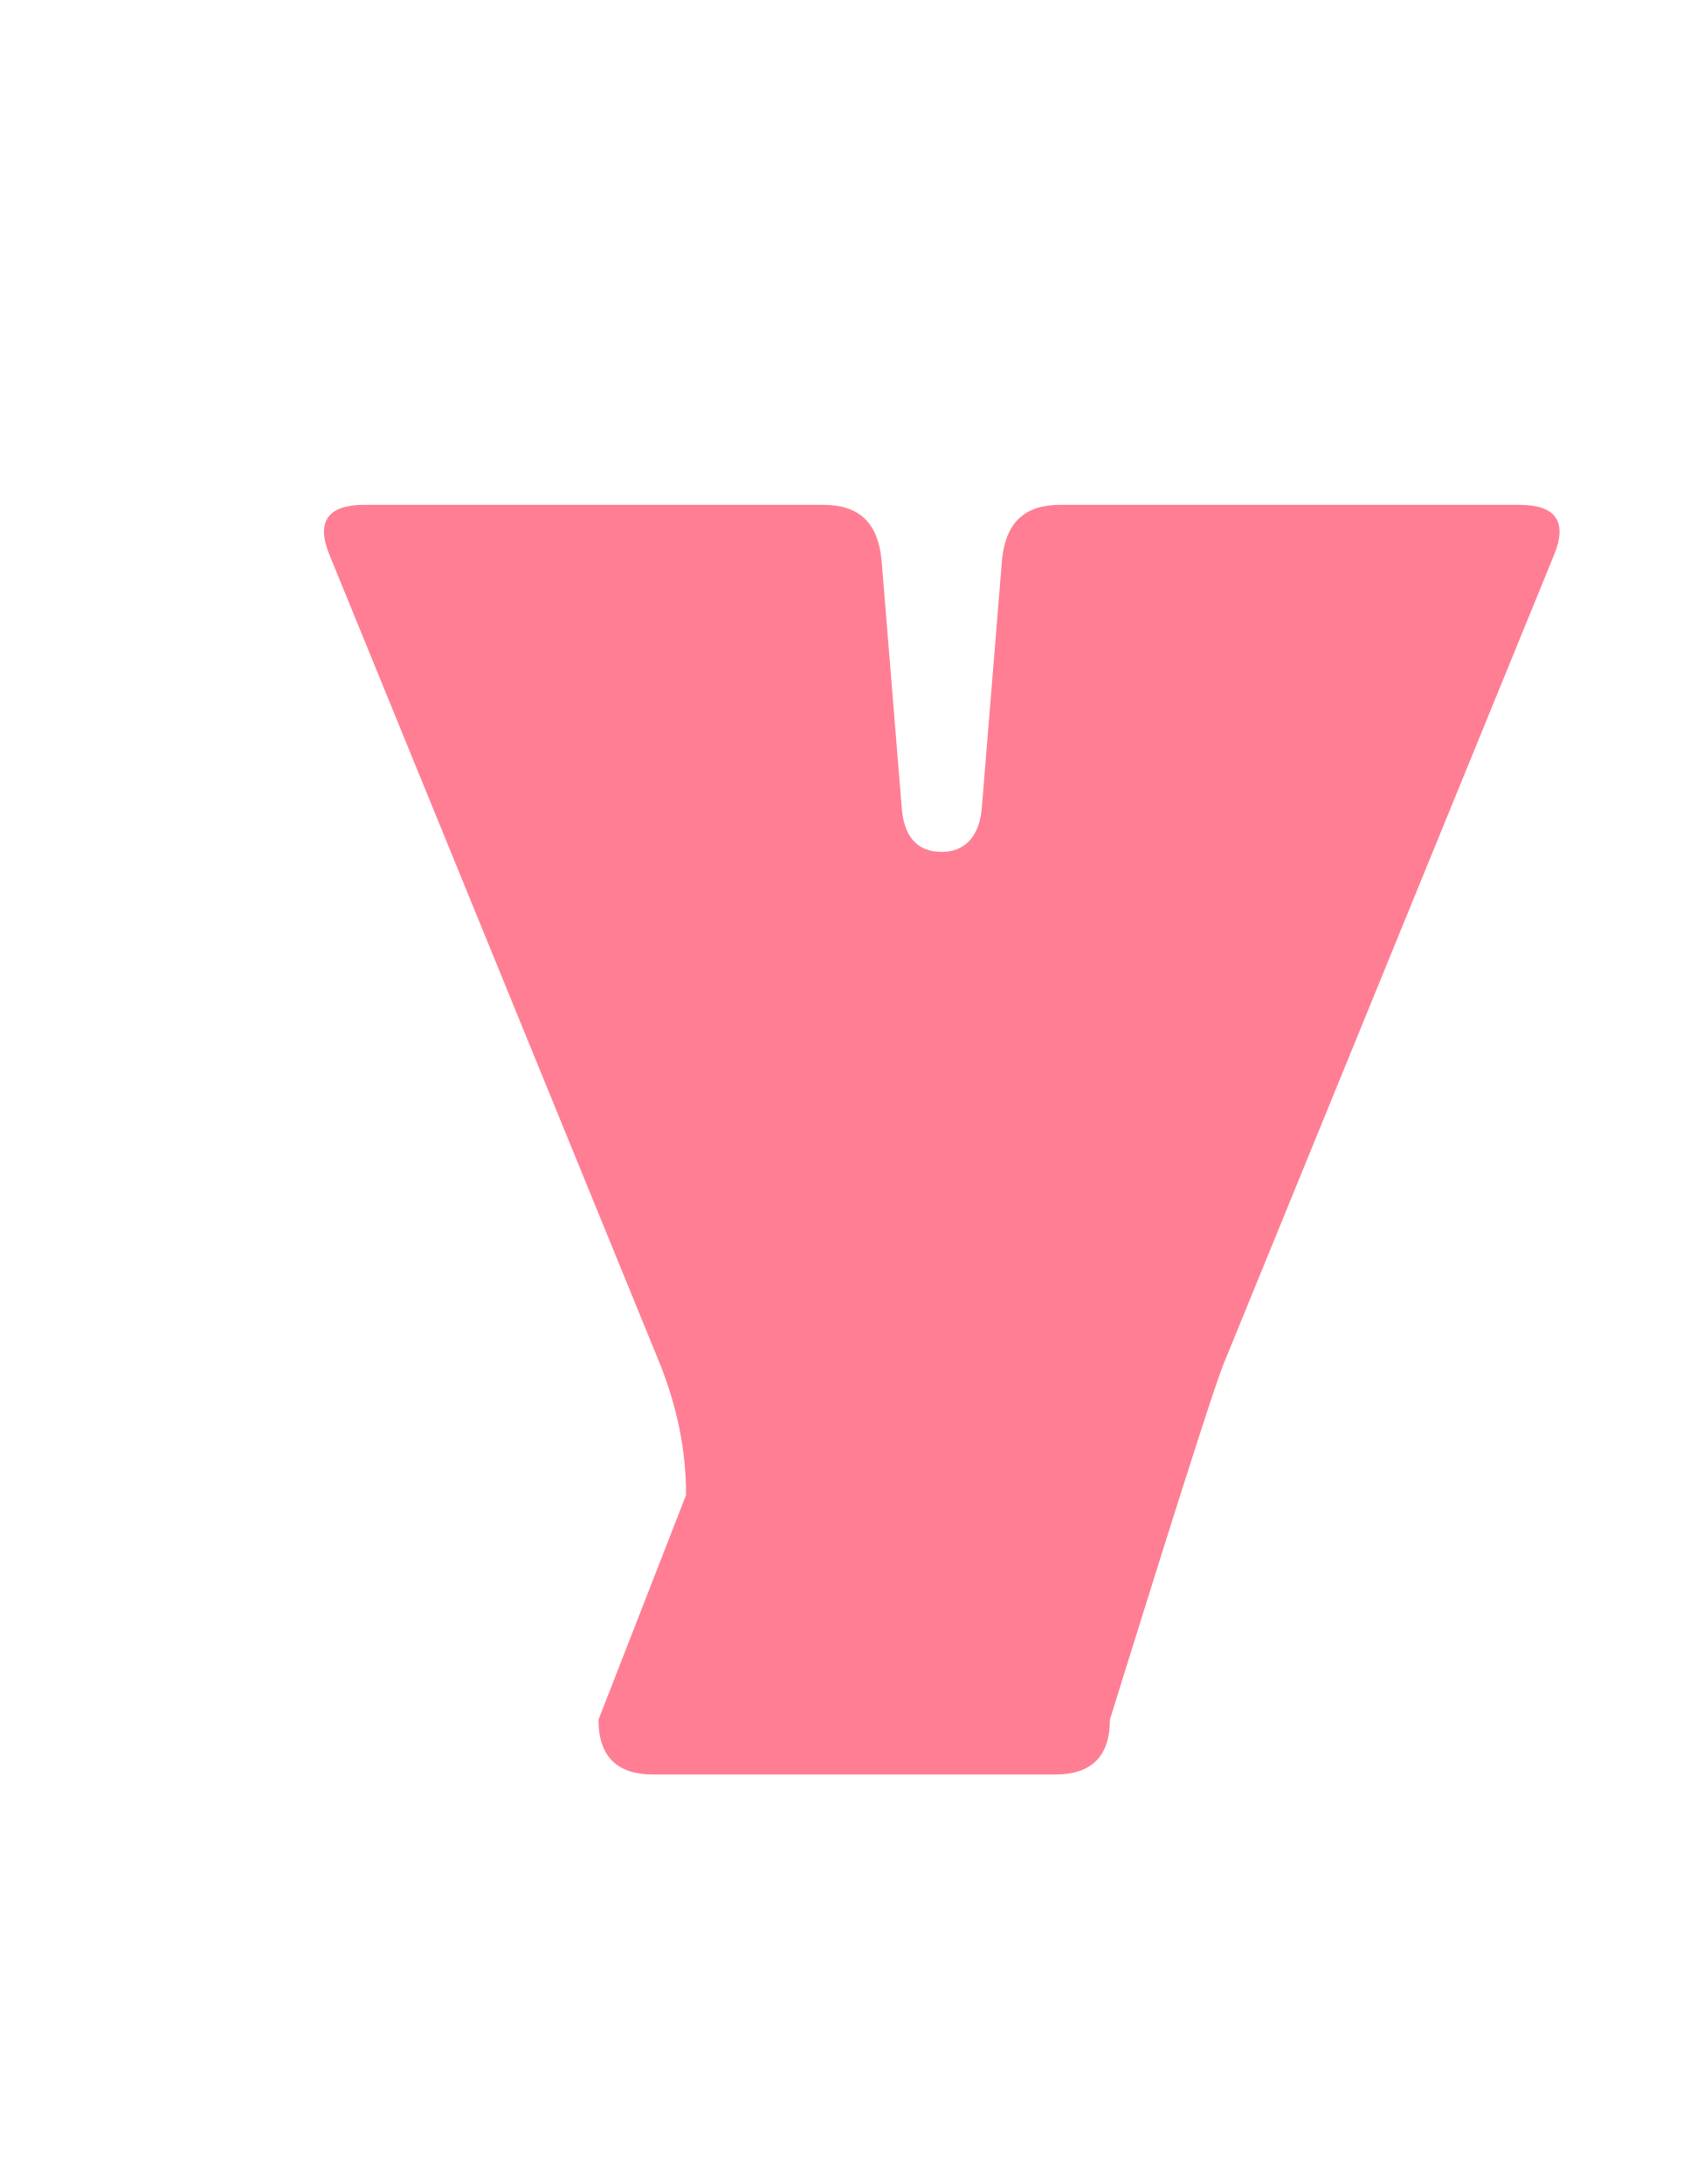
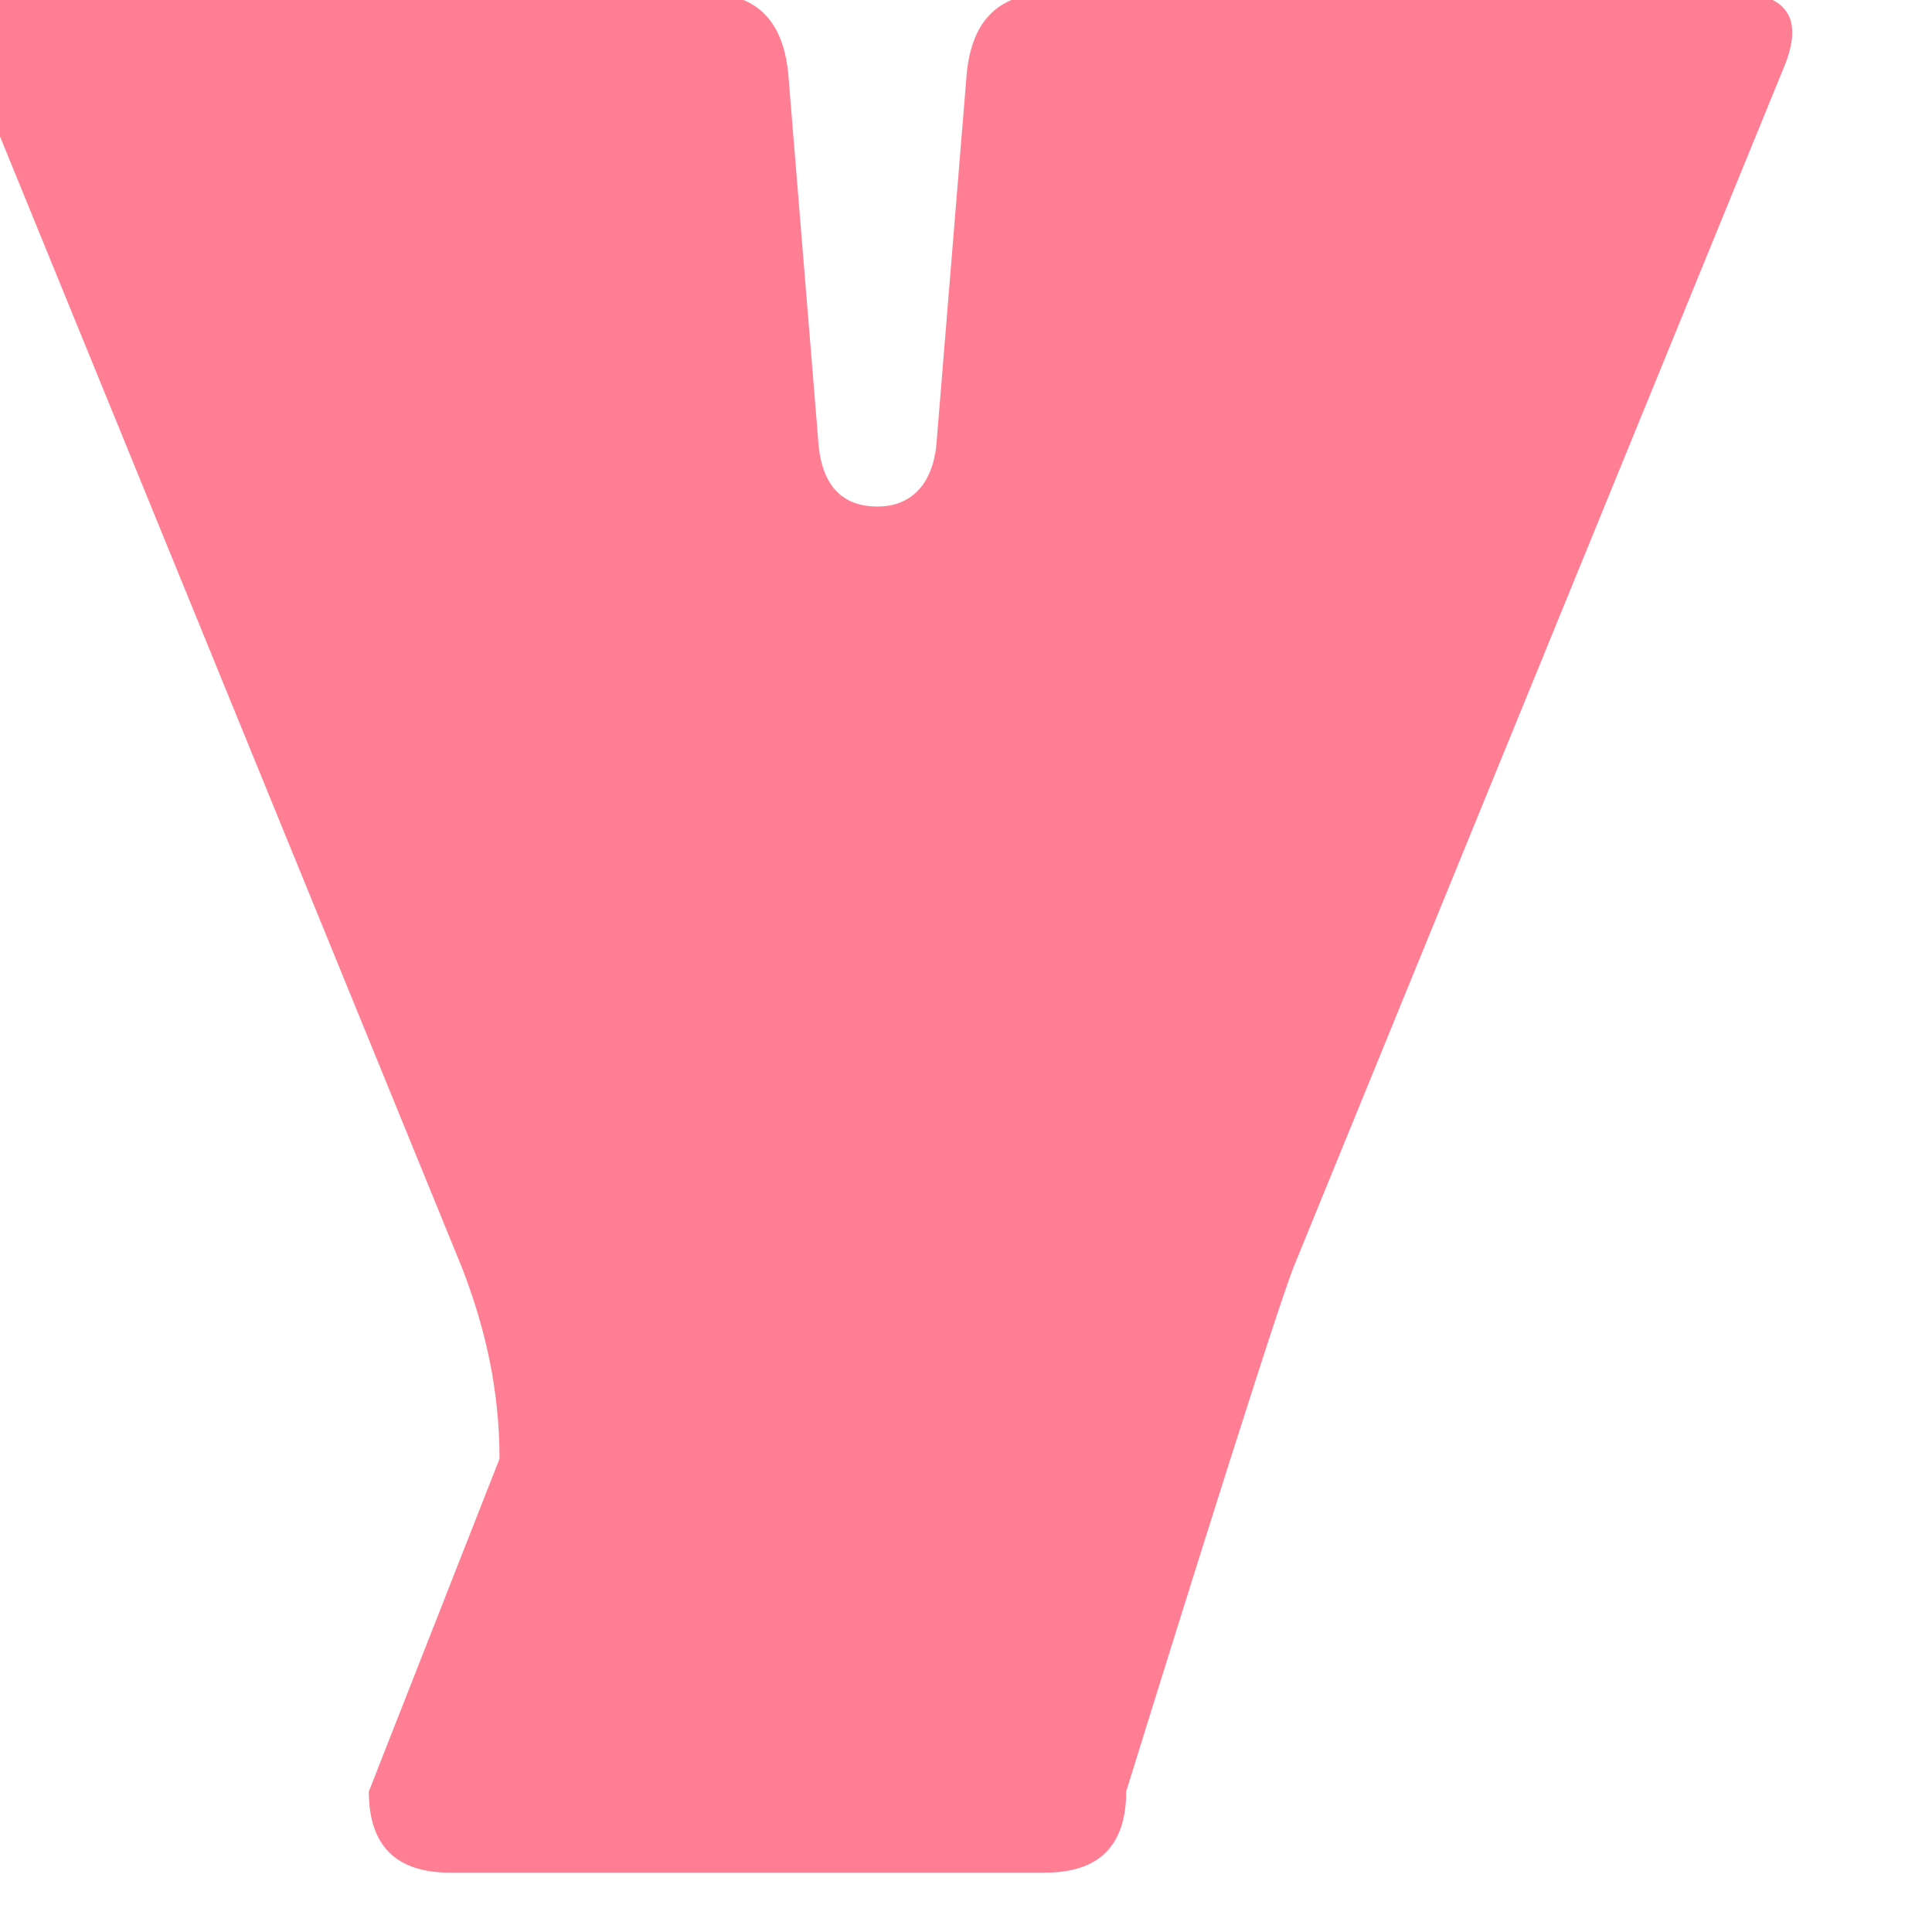
- <svg xmlns="http://www.w3.org/2000/svg" width="100%" height="100%" viewBox="0 0 136 175" version="1.1" xml:space="preserve" style="fill-rule:evenodd;clip-rule:evenodd;stroke-linejoin:round;stroke-miterlimit:2;">
-   <g transform="matrix(1,0,0,1,-65.7706,0)">
-     <g id="Монтажная-область2ллщ" transform="matrix(0.0706077,0,0,0.161244,-84.5061,0)">
-       <rect x="2128.33" y="0" width="1920" height="1080" style="fill:none;" />
-       <g transform="matrix(26.9201,0,0,11.7882,-4858.17,-9612.37)">
-         <g>
-           <g>
-             <path d="M284.763,887.919C284.763,889.459 285.533,890.229 287.073,890.229L304.016,890.229C305.557,890.229 306.327,889.459 306.327,887.919C306.327,887.919 310.405,874.748 311.098,872.976L325.038,838.859C325.654,837.396 325.115,836.703 323.574,836.703L304.244,836.703C302.704,836.703 301.933,837.473 301.779,839.013L300.932,849.41C300.855,850.642 300.239,851.335 299.238,851.335C298.16,851.335 297.621,850.642 297.544,849.41L296.697,839.013C296.542,837.473 295.772,836.703 294.232,836.703L274.901,836.703C273.361,836.703 272.822,837.396 273.438,838.859L287.378,872.976C288.071,874.748 288.456,876.519 288.456,878.444L284.763,887.919Z" style="fill:rgb(255,126,147);fill-rule:nonzero;" />
-           </g>
-         </g>
-       </g>
-     </g>
+ <svg xmlns="http://www.w3.org/2000/svg" width="38" height="38" viewBox="0 0 54 55">
+   <g transform="scale(1,) translate(0,-55)">
+     <path d="M10,51C10,52.54 10.77,53.31 12.31,53.31L29.25,53.31C30.79,53.31 31.56,52.54 31.56,51C31.56,51 35.64,37.83 36.33,36.06L50.27,1.95C50.89,0.49 50.35,-0.21 48.81,-0.21L29.48,-0.21C27.94,-0.21 27.17,0.56 27.02,2.1L26.17,12.5C26.1,13.73 25.48,14.42 24.48,14.42C23.4,14.42 22.86,13.73 22.79,12.5L21.94,2.1C21.79,0.56 21.02,-0.21 19.48,-0.21L0.15,-0.21C-1.38,-0.21 -1.91,0.49 -1.29,1.95L12.64,36.06C13.33,37.83 13.72,39.6 13.72,41.53L10,51Z" style="fill:rgb(255,126,147);fill-rule:nonzero;" />
  </g>
</svg>
